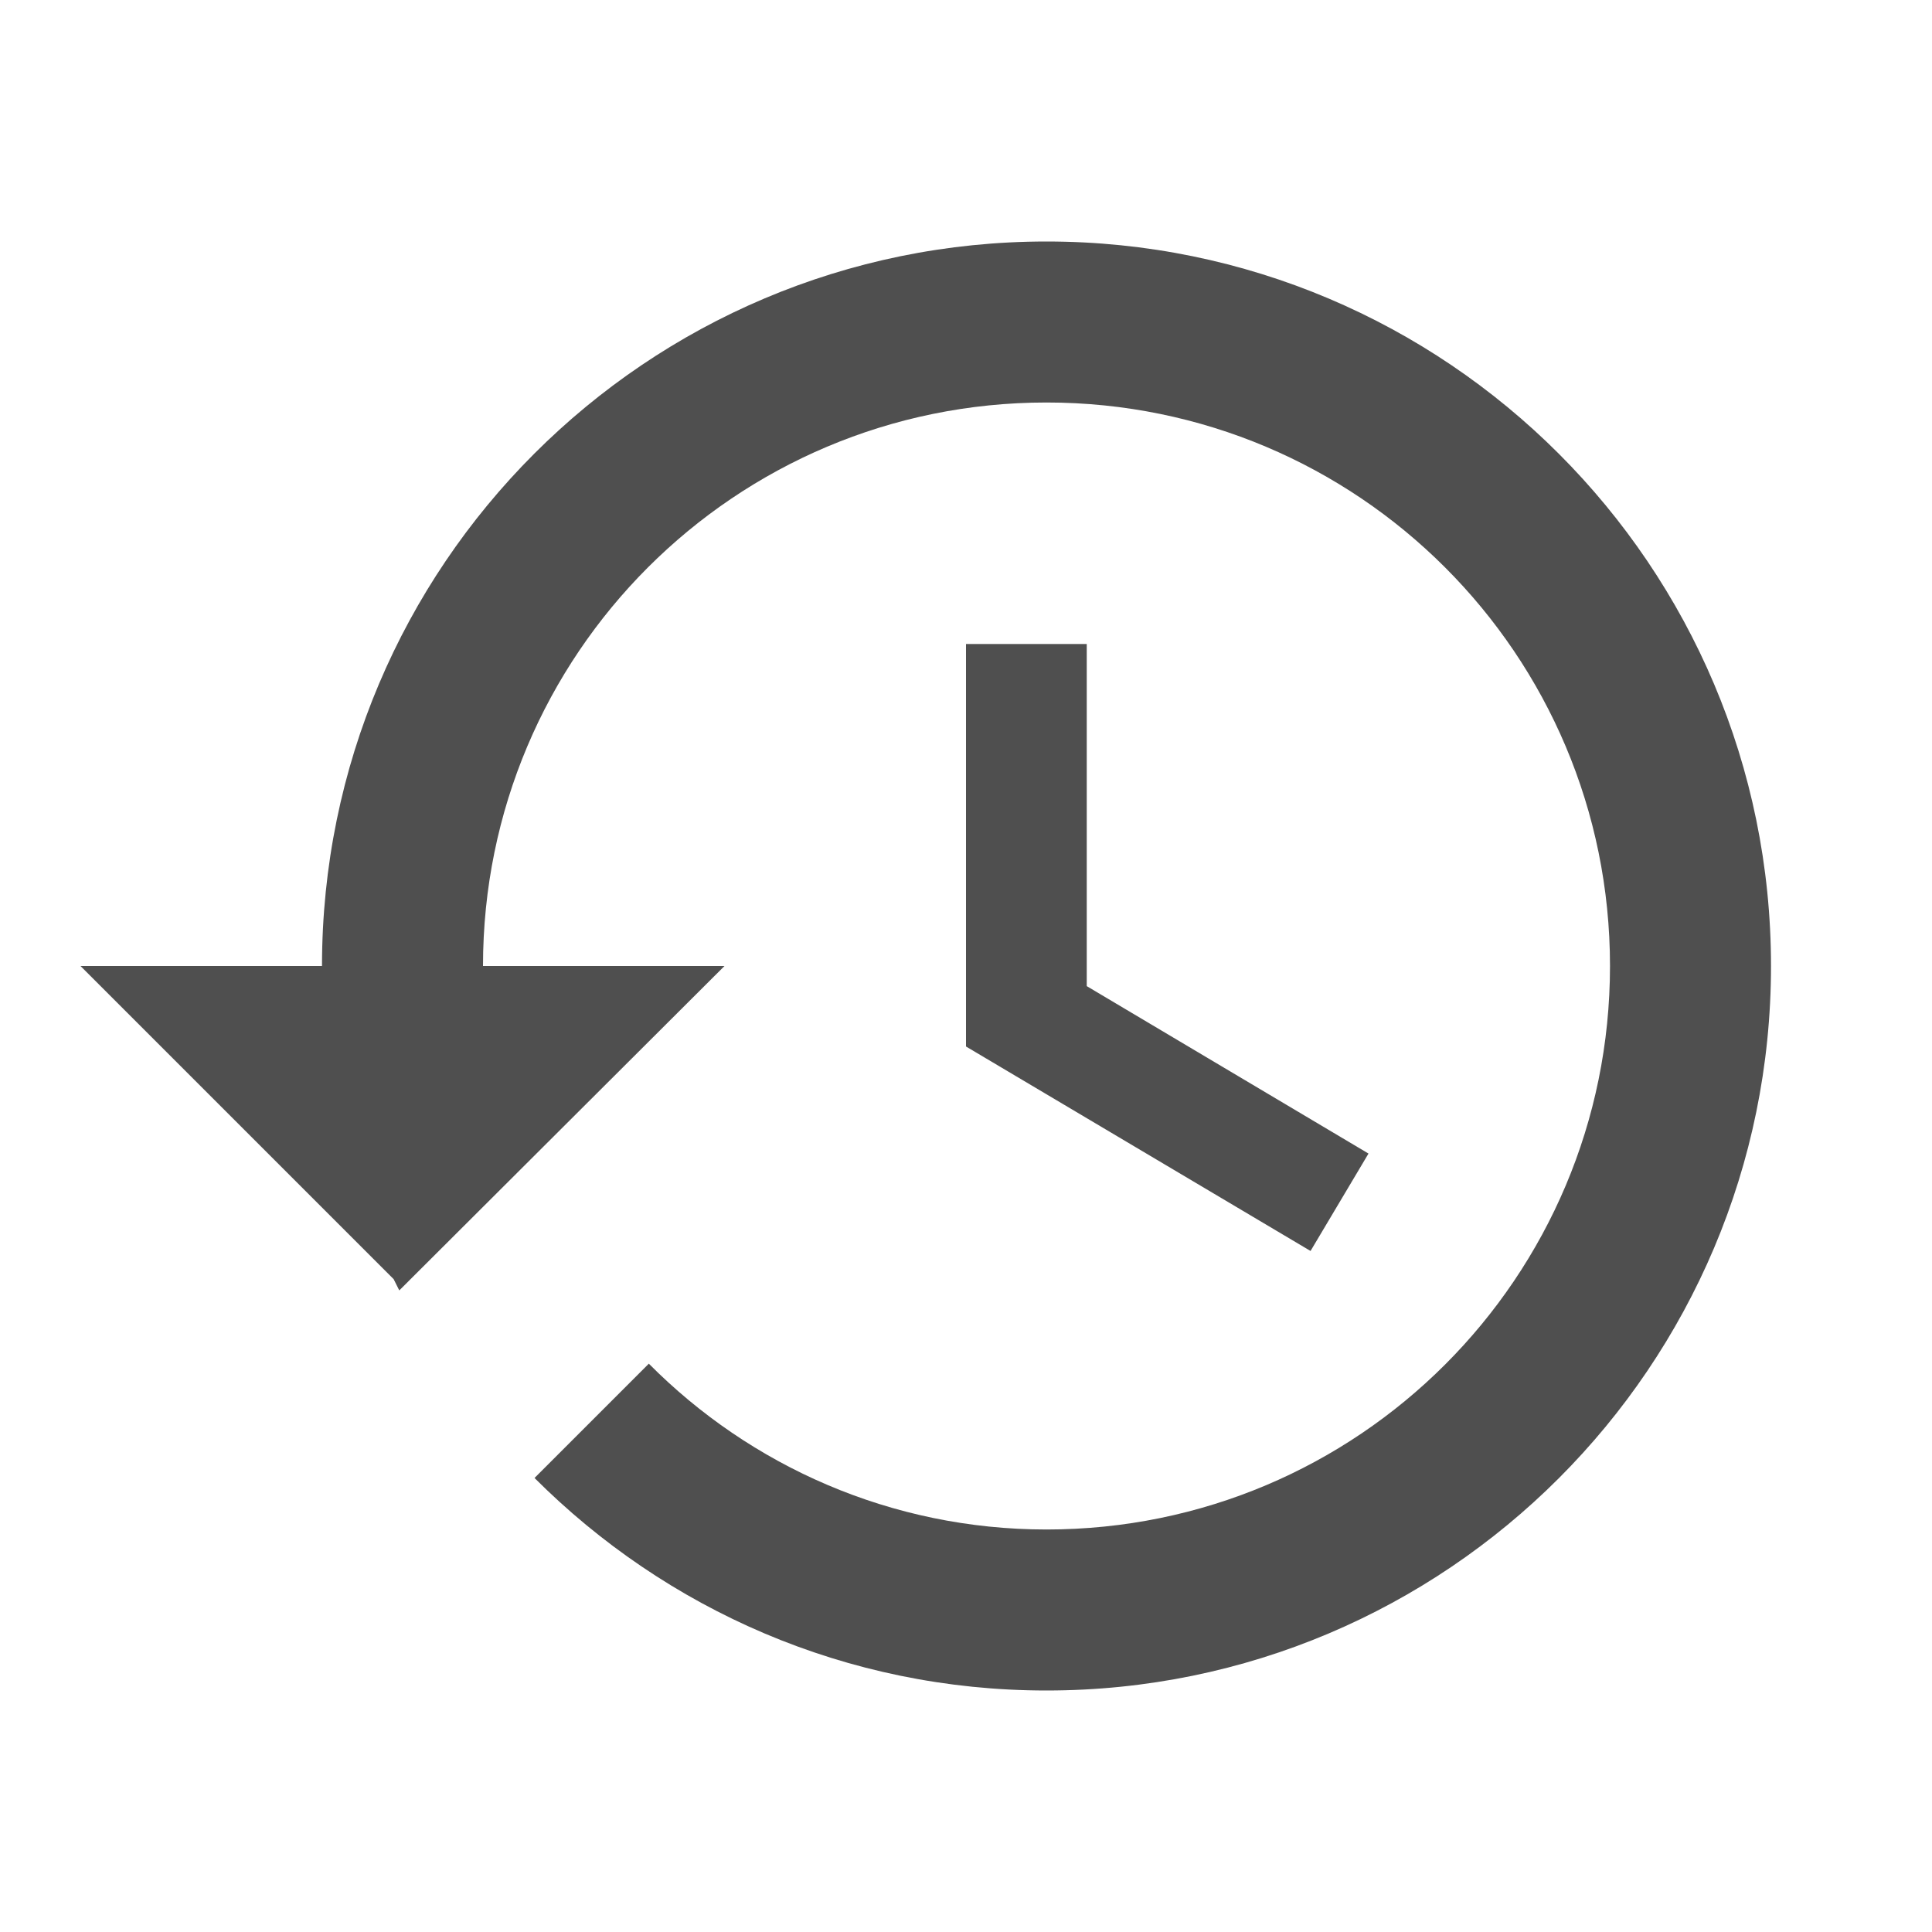
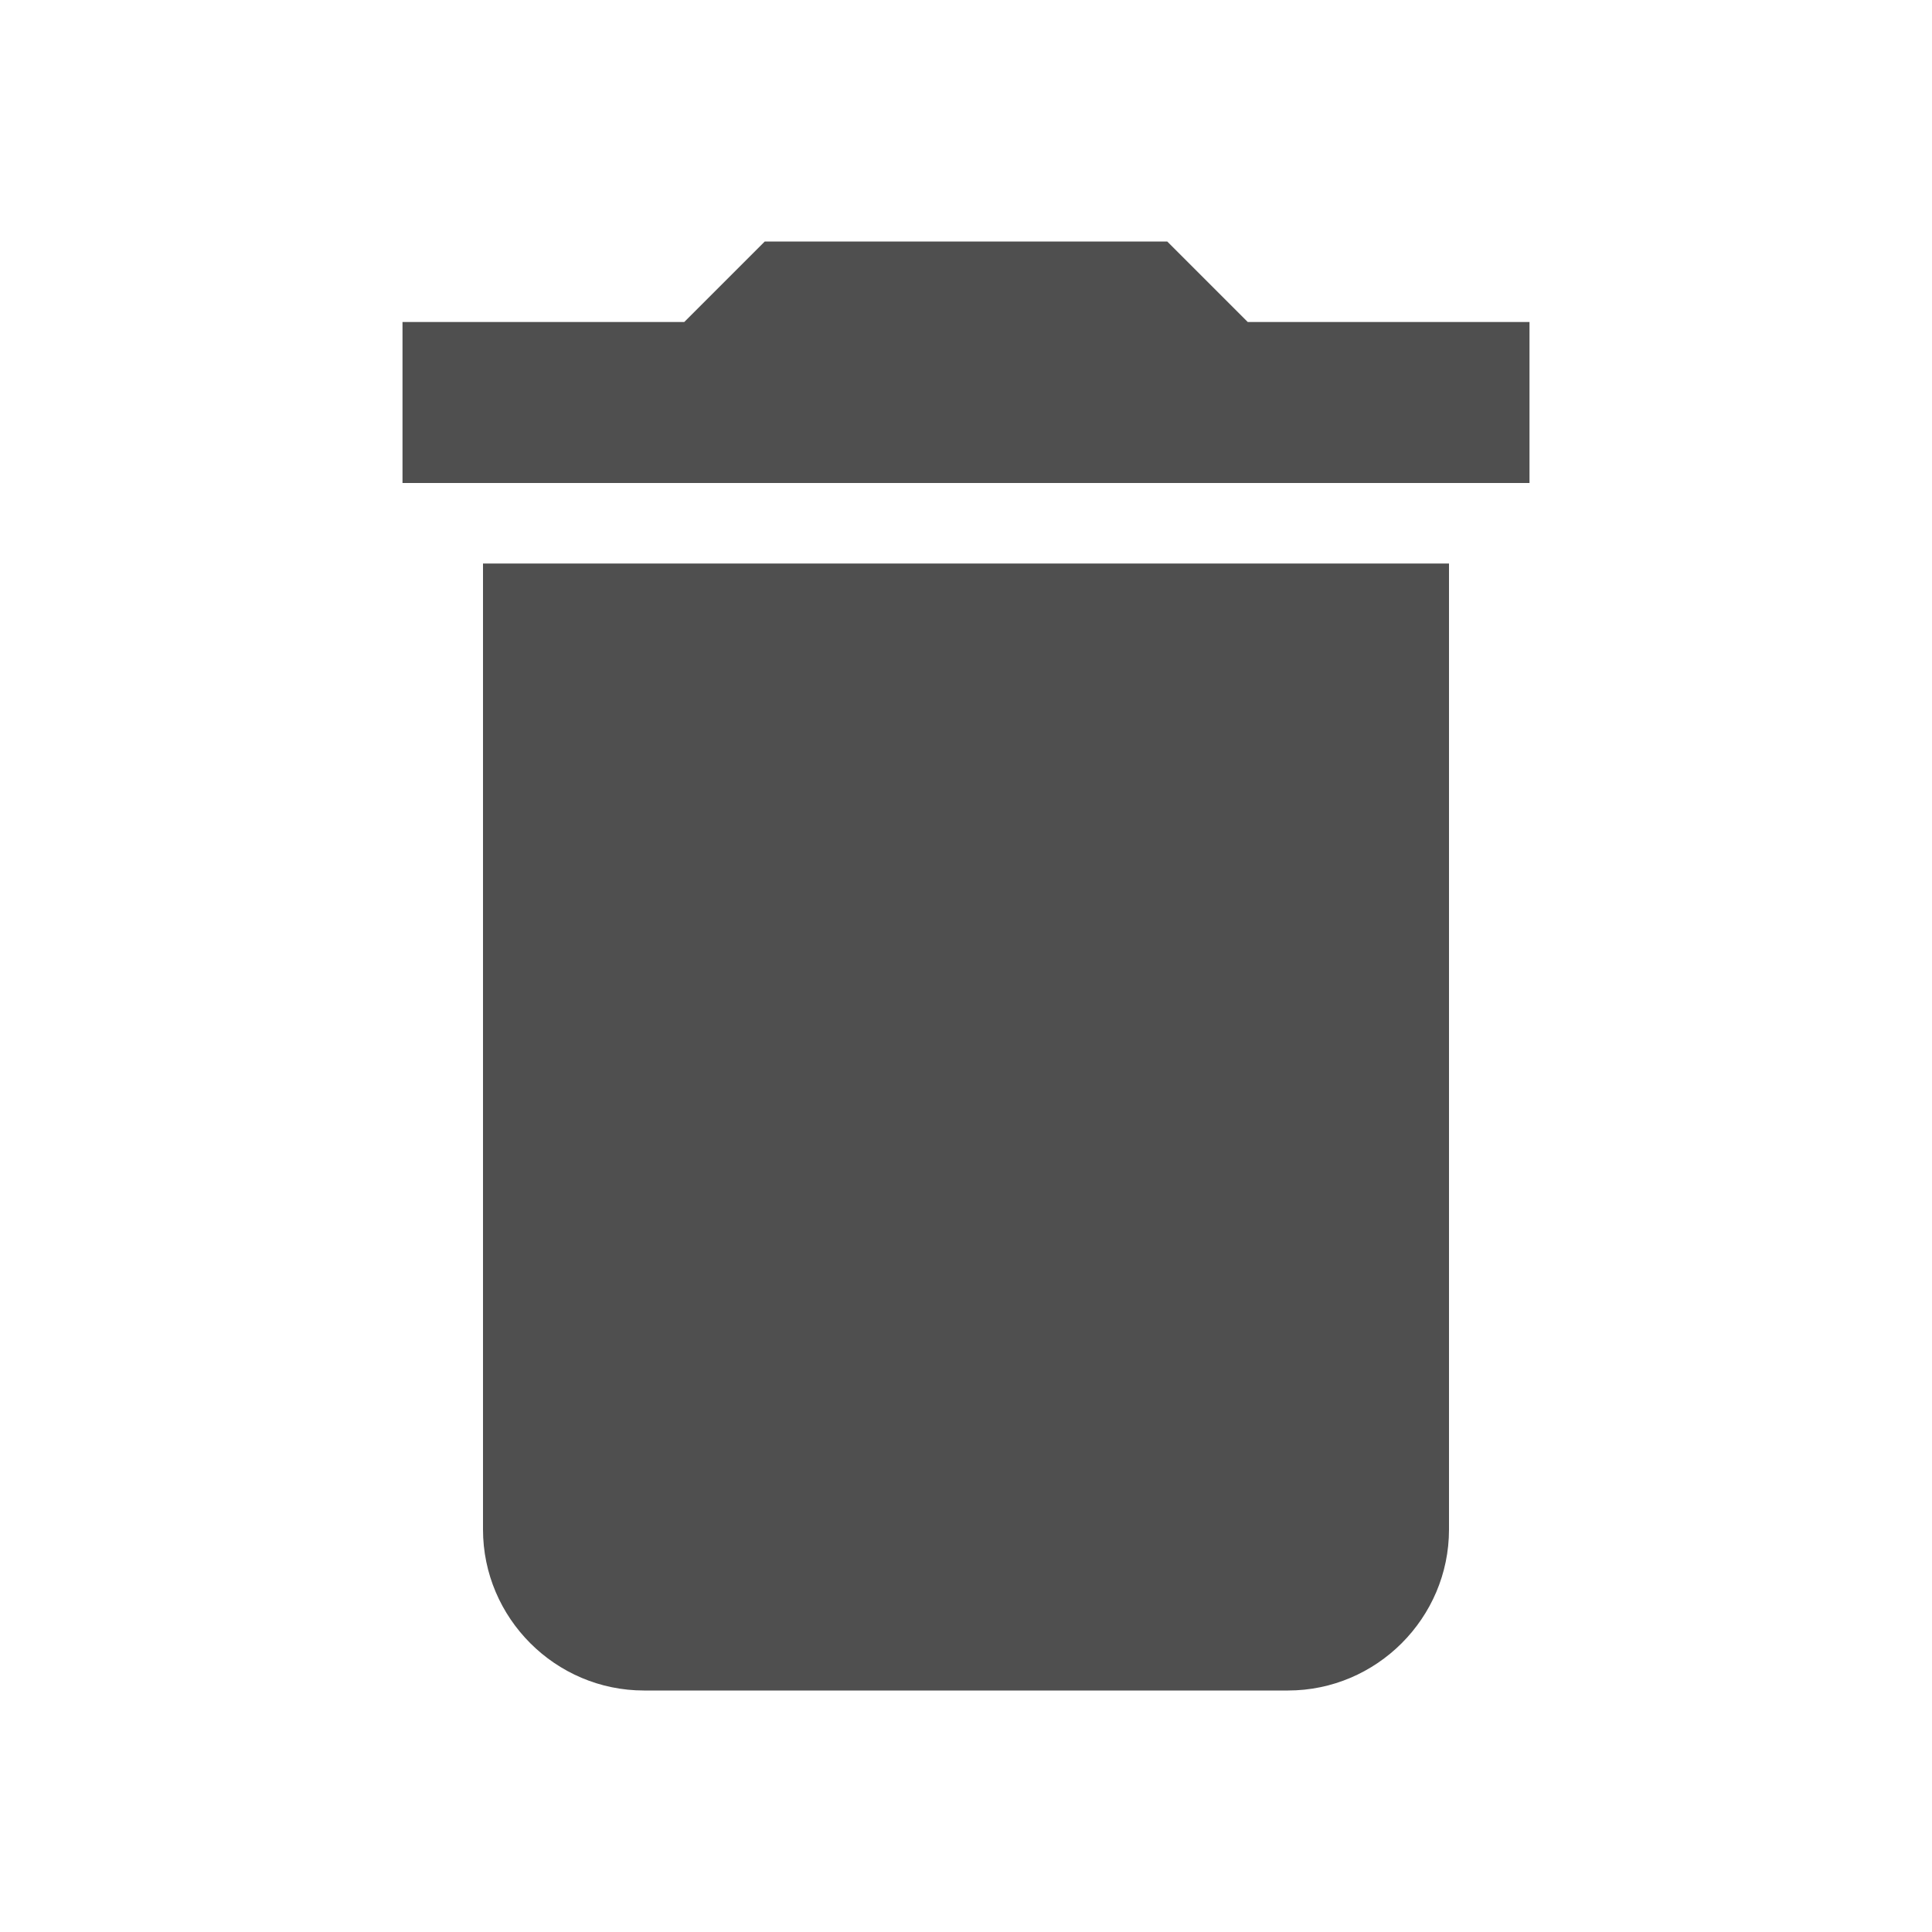
<svg xmlns="http://www.w3.org/2000/svg" fill="#4F4F4F" width="24" height="24" viewBox="0 0 24 24">
+   <path d="M6 19c0 1.1.9 2 2 2h8c1.1 0 2-.9 2-2V7H6v12zM19 4h-3.5l-1-1h-5l-1 1H5v2h14V4z" />
  <path d="M0 0h24v24H0z" fill="none" />
-   <path d="M13 3c-4.97 0-9 4.03-9 9H1l3.89 3.89.07.14L9 12H6c0-3.87 3.13-7 7-7s7 3.13 7 7-3.13 7-7 7c-1.93 0-3.68-.79-4.94-2.06l-1.42 1.42C8.27 19.99 10.51 21 13 21c4.97 0 9-4.03 9-9s-4.03-9-9-9zm-1 5v5l4.28 2.54.72-1.21-3.5-2.08V8H12z" />
</svg>
